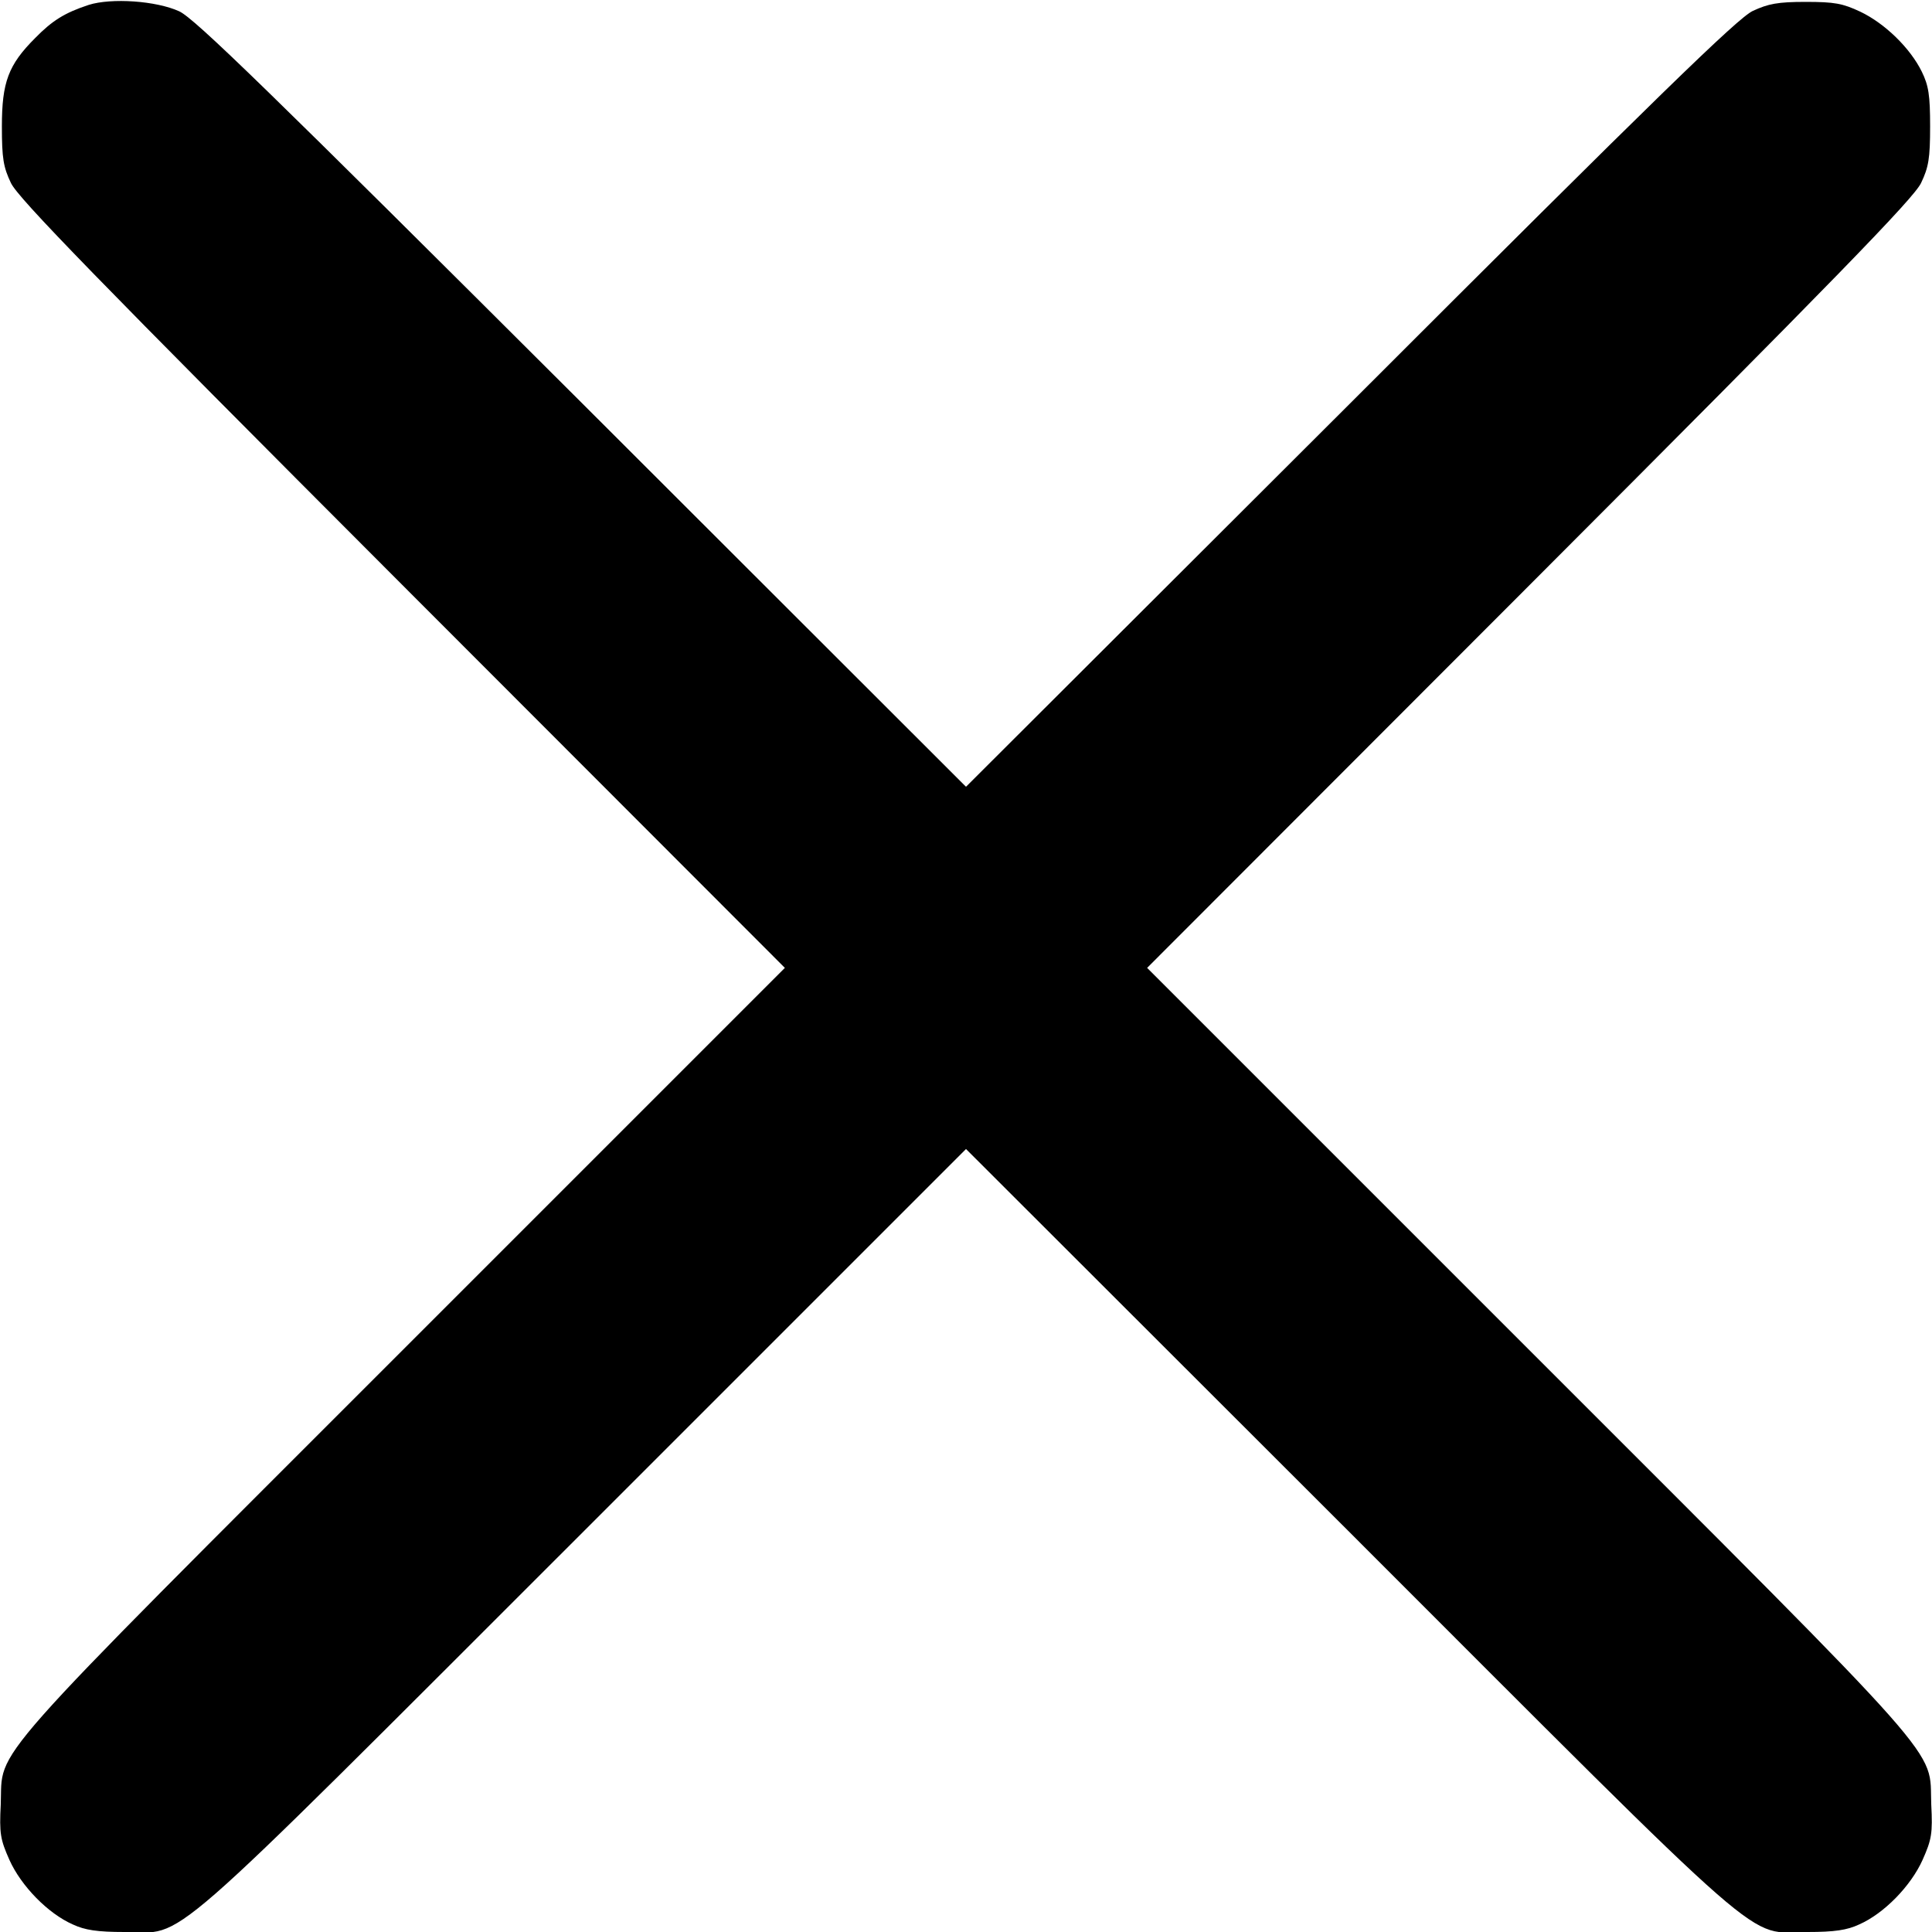
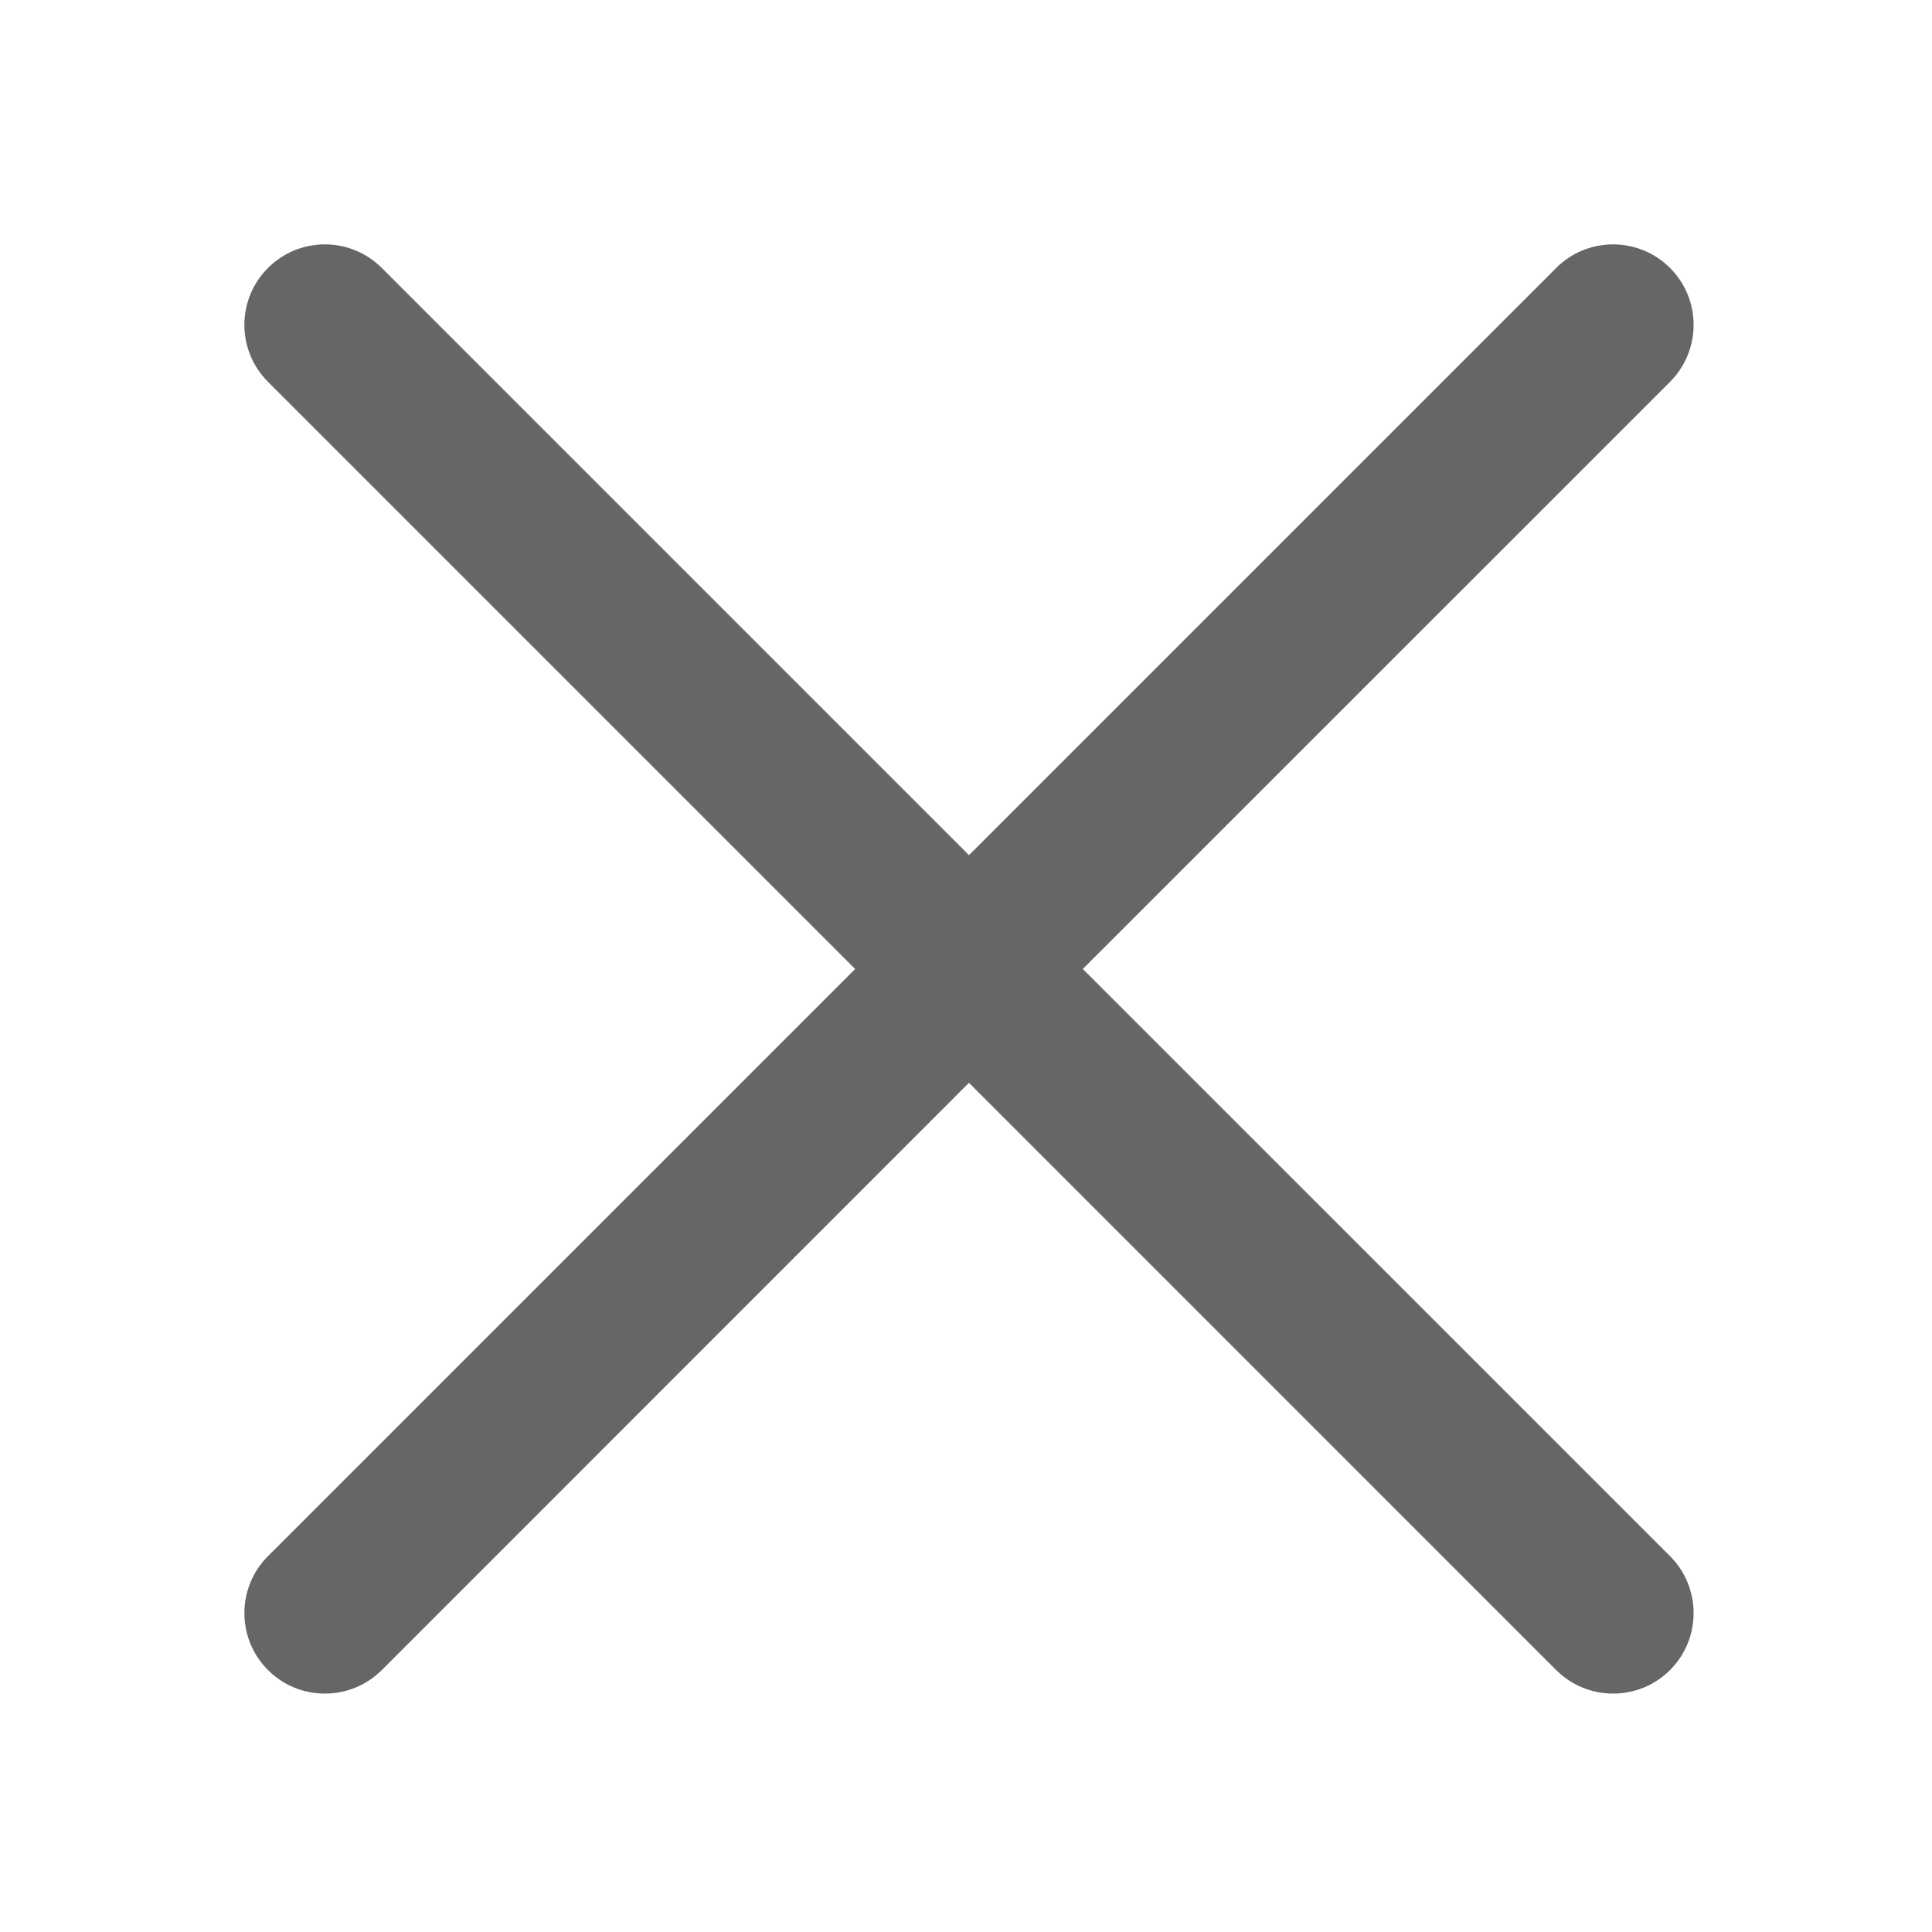
- <svg xmlns="http://www.w3.org/2000/svg" version="1.0" width="512pt" height="512pt" viewBox="0 0 512 512" preserveAspectRatio="xMidYMid meet">
-   <g transform="translate(0,512) scale(0.1,-0.1)" fill="#000000" stroke="none">
-     <path d="M235 5107 c-64 -21 -97 -42 -142 -88 -71 -71 -88 -117 -88 -234 0 -85 4 -108 24 -150 19 -40 223 -250 1037 -1065 l1014 -1015 -1010 -1010 c-1131 -1131 -1062 -1053 -1068 -1207 -4 -77 -1 -93 23 -147 31 -69 102 -142 168 -171 32 -15 65 -20 137 -20 166 0 72 -82 1218 1063 l1012 1012 1013 -1012 c1145 -1145 1051 -1063 1217 -1063 72 0 105 5 137 20 66 29 137 102 168 171 24 54 27 70 23 147 -6 154 63 76 -1068 1207 l-1010 1010 1014 1015 c814 815 1018 1025 1037 1065 20 42 24 65 24 150 0 83 -4 108 -22 145 -31 63 -98 128 -163 159 -47 22 -68 26 -145 26 -74 0 -99 -5 -140 -24 -40 -19 -249 -222 -1067 -1040 l-1018 -1016 -1017 1016 c-835 833 -1027 1020 -1068 1039 -61 28 -180 36 -240 17z" />
-   </g>
+ <svg xmlns="http://www.w3.org/2000/svg" width="800px" height="800px" viewBox="0 0 24 24" fill="none">
+   <path d="M20.746 3.329C20.355 2.938 19.722 2.938 19.331 3.329L12.037 10.623L4.743 3.329C4.352 2.938 3.719 2.938 3.329 3.329C2.938 3.719 2.938 4.352 3.329 4.743L10.623 12.037L3.329 19.331C2.938 19.722 2.938 20.355 3.329 20.746C3.719 21.136 4.352 21.136 4.743 20.746L12.037 13.451L19.331 20.746C19.722 21.136 20.355 21.136 20.746 20.746C21.136 20.355 21.136 19.722 20.746 19.331L13.451 12.037L20.746 4.743C21.136 4.352 21.136 3.719 20.746 3.329Z" fill="#666666" />
</svg>
